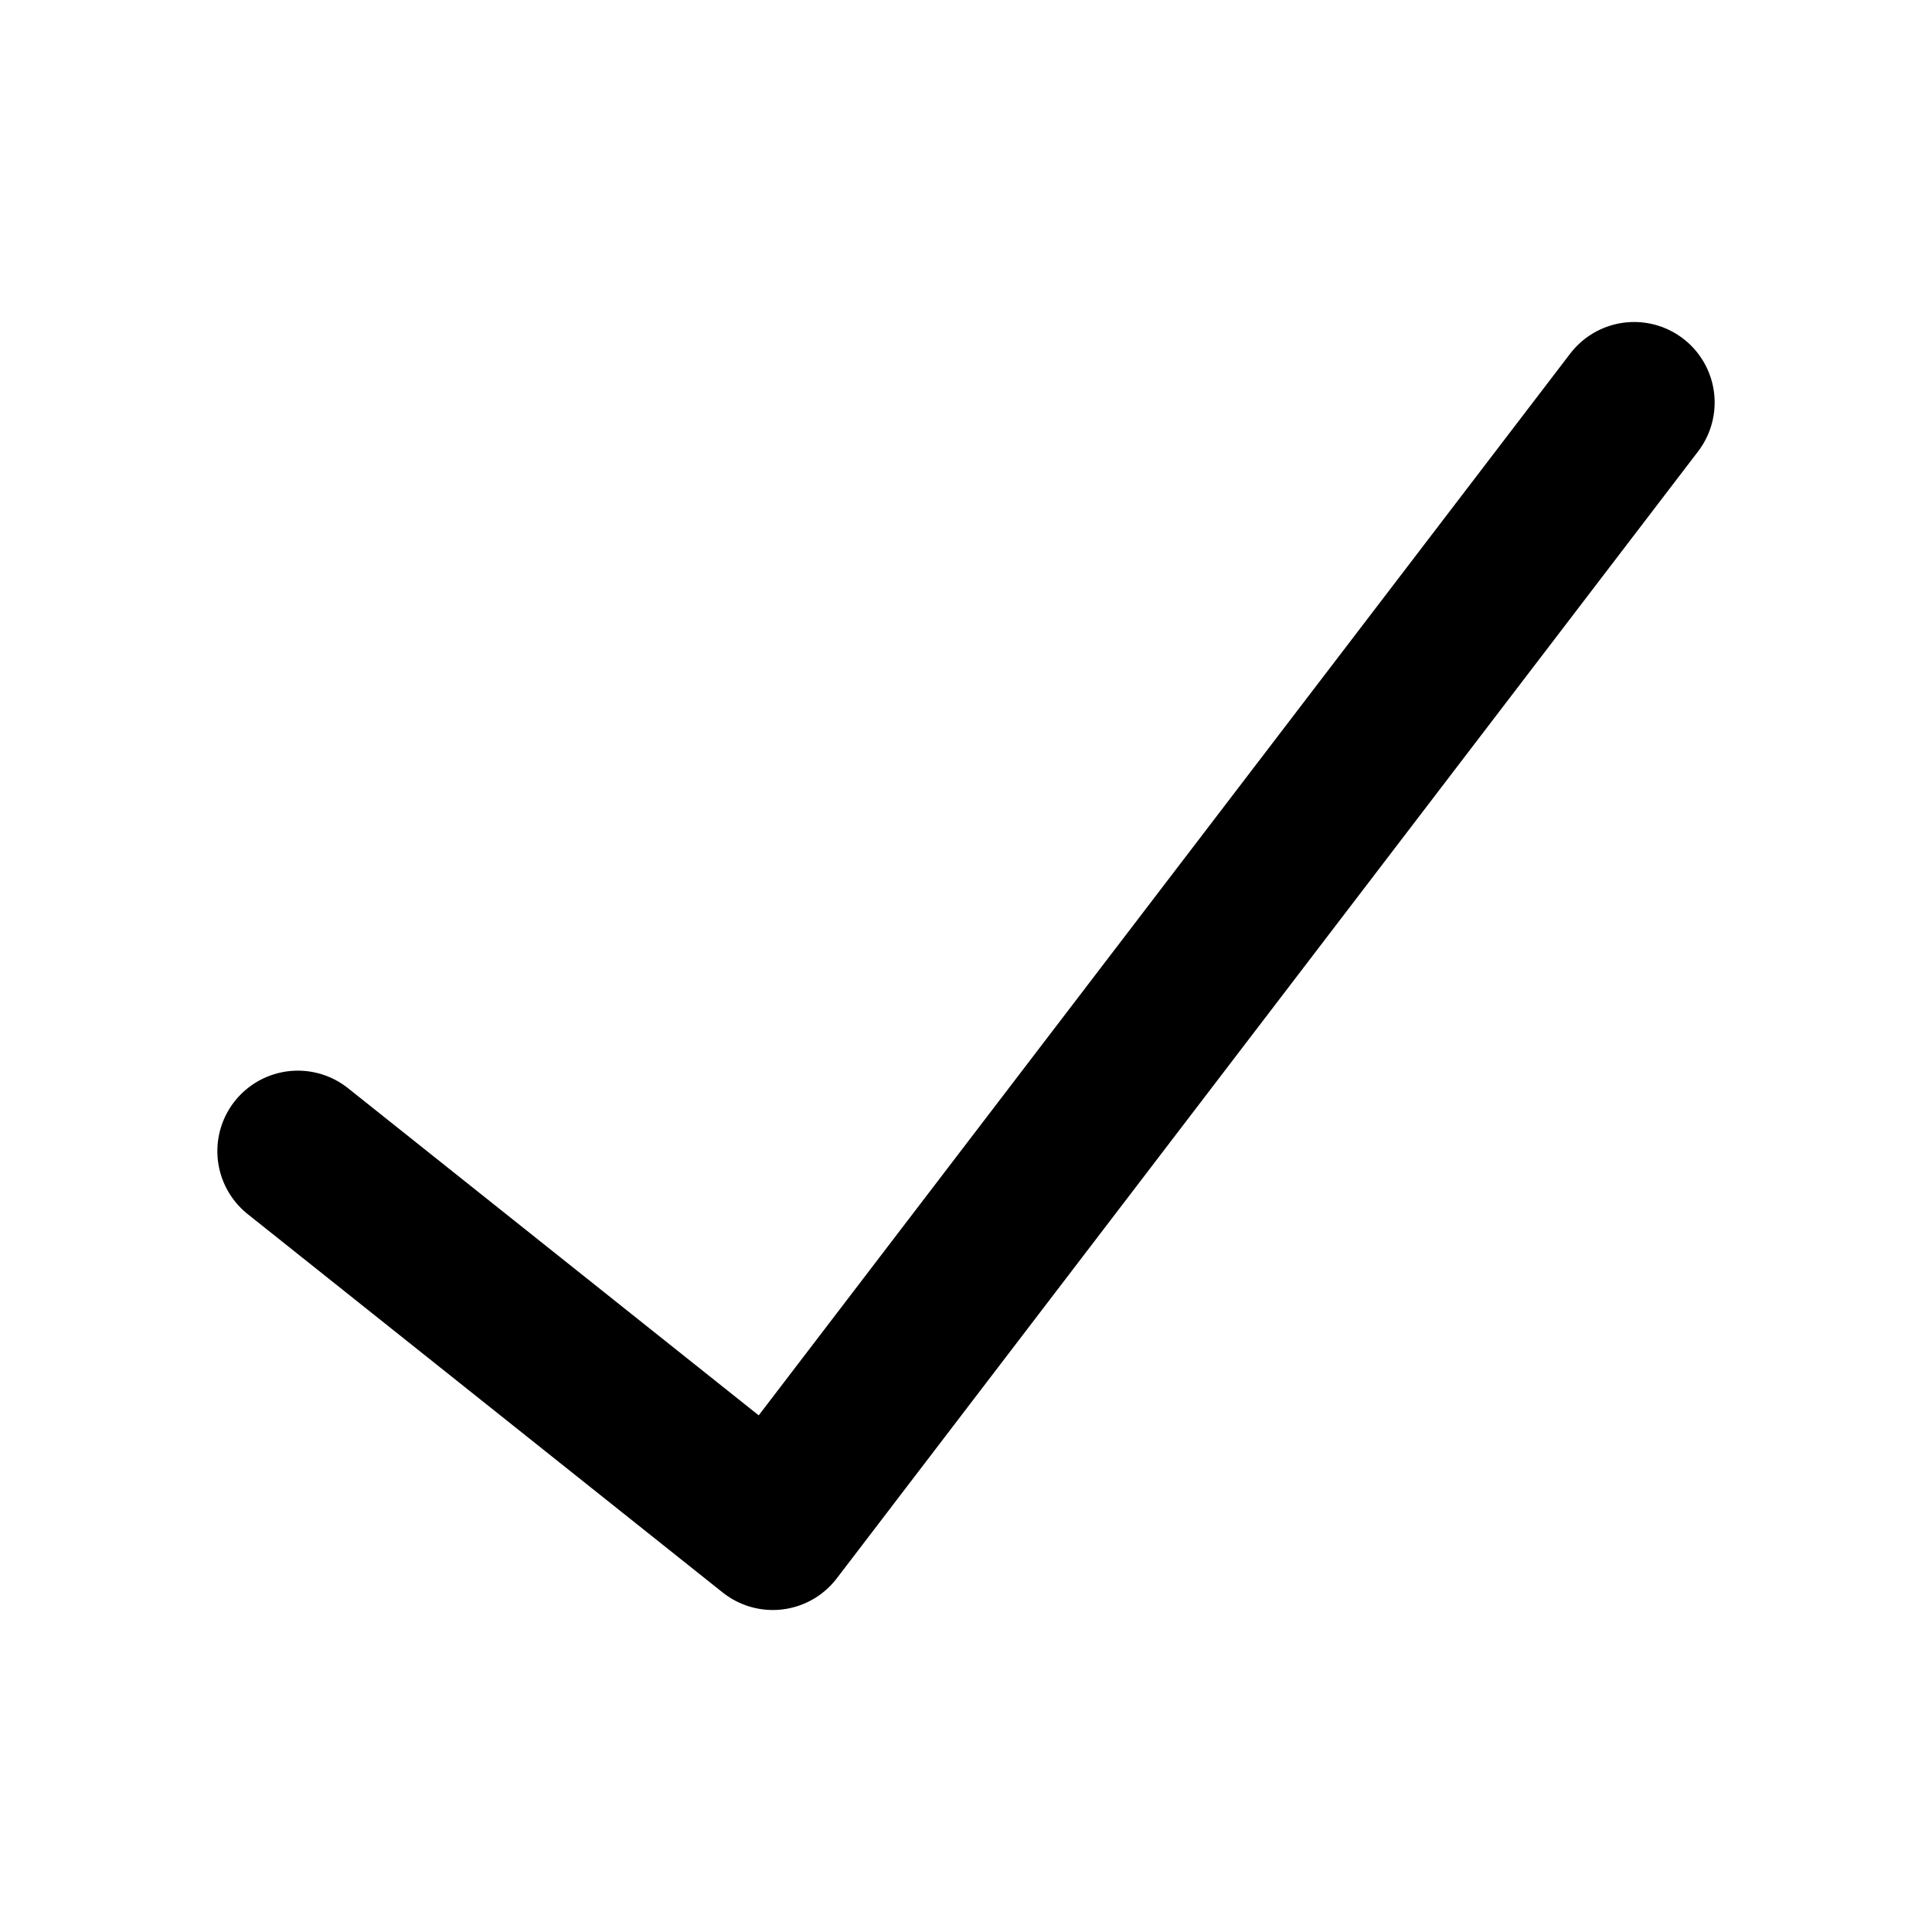
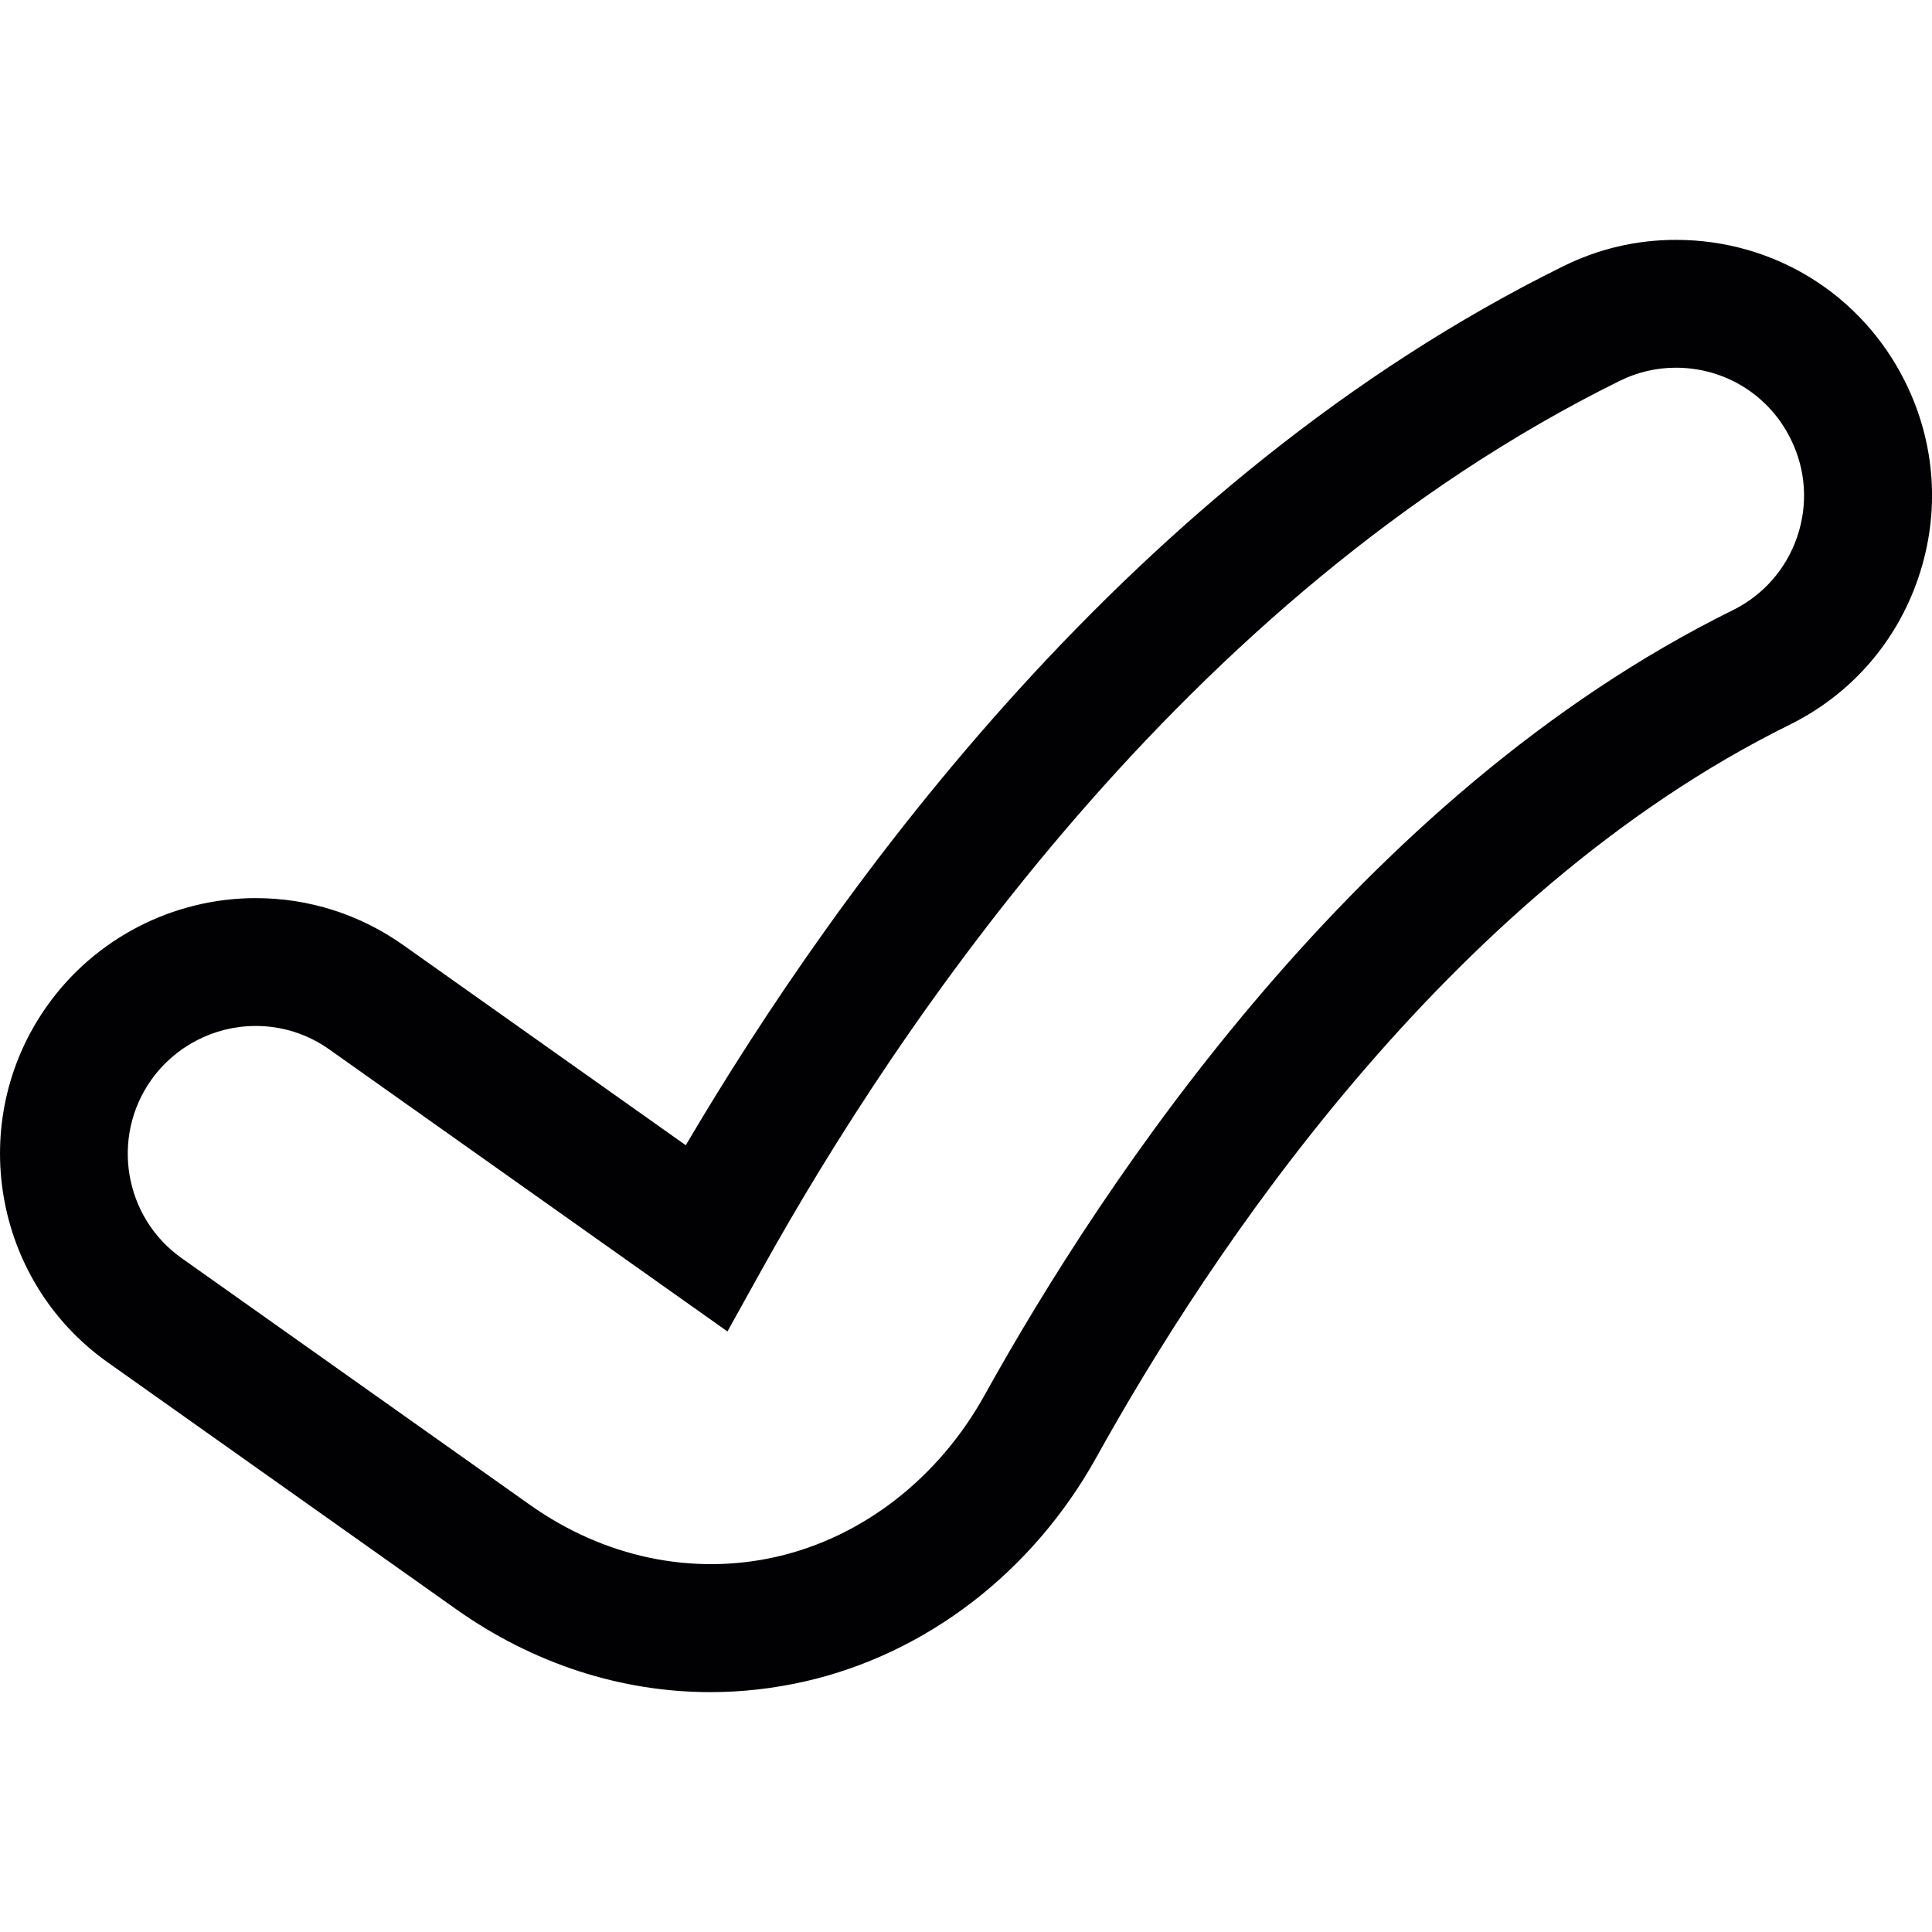
- <svg xmlns="http://www.w3.org/2000/svg" width="800px" height="800px" viewBox="0 0 24 24">
-   <g id="Complete">
-     <g id="tick">
-       <polyline points="3.7 14.3 9.6 19 20.3 5" fill="none" stroke="#000000" stroke-linecap="round" stroke-linejoin="round" stroke-width="2" />
-     </g>
+ <svg xmlns="http://www.w3.org/2000/svg" version="1.1" id="Capa_1" x="0px" y="0px" viewBox="0 0 45.338 45.338" style="enable-background:new 0 0 45.338 45.338;" xml:space="preserve">
+   <g>
+     <path style="fill:#010002;" d="M39.329,5.629c-0.927,0-1.819,0.209-2.651,0.622c-10.119,4.997-16.997,14.53-20.585,20.624   l-6.626-4.694c-1.019-0.723-2.218-1.105-3.465-1.105c-1.944,0-3.776,0.947-4.899,2.532C-0.81,26.307-0.17,30.06,2.53,31.972   l8.174,5.791c1.797,1.273,3.86,1.946,5.967,1.946c0.74,0,1.484-0.084,2.214-0.25c2.853-0.649,5.348-2.567,6.845-5.262   c2.614-4.71,8.204-13.207,16.262-17.187c1.438-0.709,2.512-1.936,3.026-3.454c0.515-1.518,0.407-3.146-0.303-4.583   C43.696,6.91,41.633,5.629,39.329,5.629z M42.176,12.592c-0.258,0.759-0.795,1.373-1.514,1.728   c-8.789,4.34-14.772,13.404-17.557,18.42c-1.083,1.951-2.864,3.333-4.888,3.794c-1.976,0.448-4.045,0.011-5.78-1.219l-8.174-5.79   c-1.35-0.956-1.67-2.832-0.714-4.182c0.562-0.793,1.479-1.267,2.452-1.267c0.622,0,1.221,0.191,1.73,0.553l9.34,6.616l0.812-1.462   c3.122-5.615,9.887-15.789,20.122-20.843c0.417-0.206,0.861-0.311,1.322-0.311c1.153,0,2.186,0.641,2.695,1.672   C42.379,11.02,42.433,11.834,42.176,12.592z" />
  </g>
</svg>
